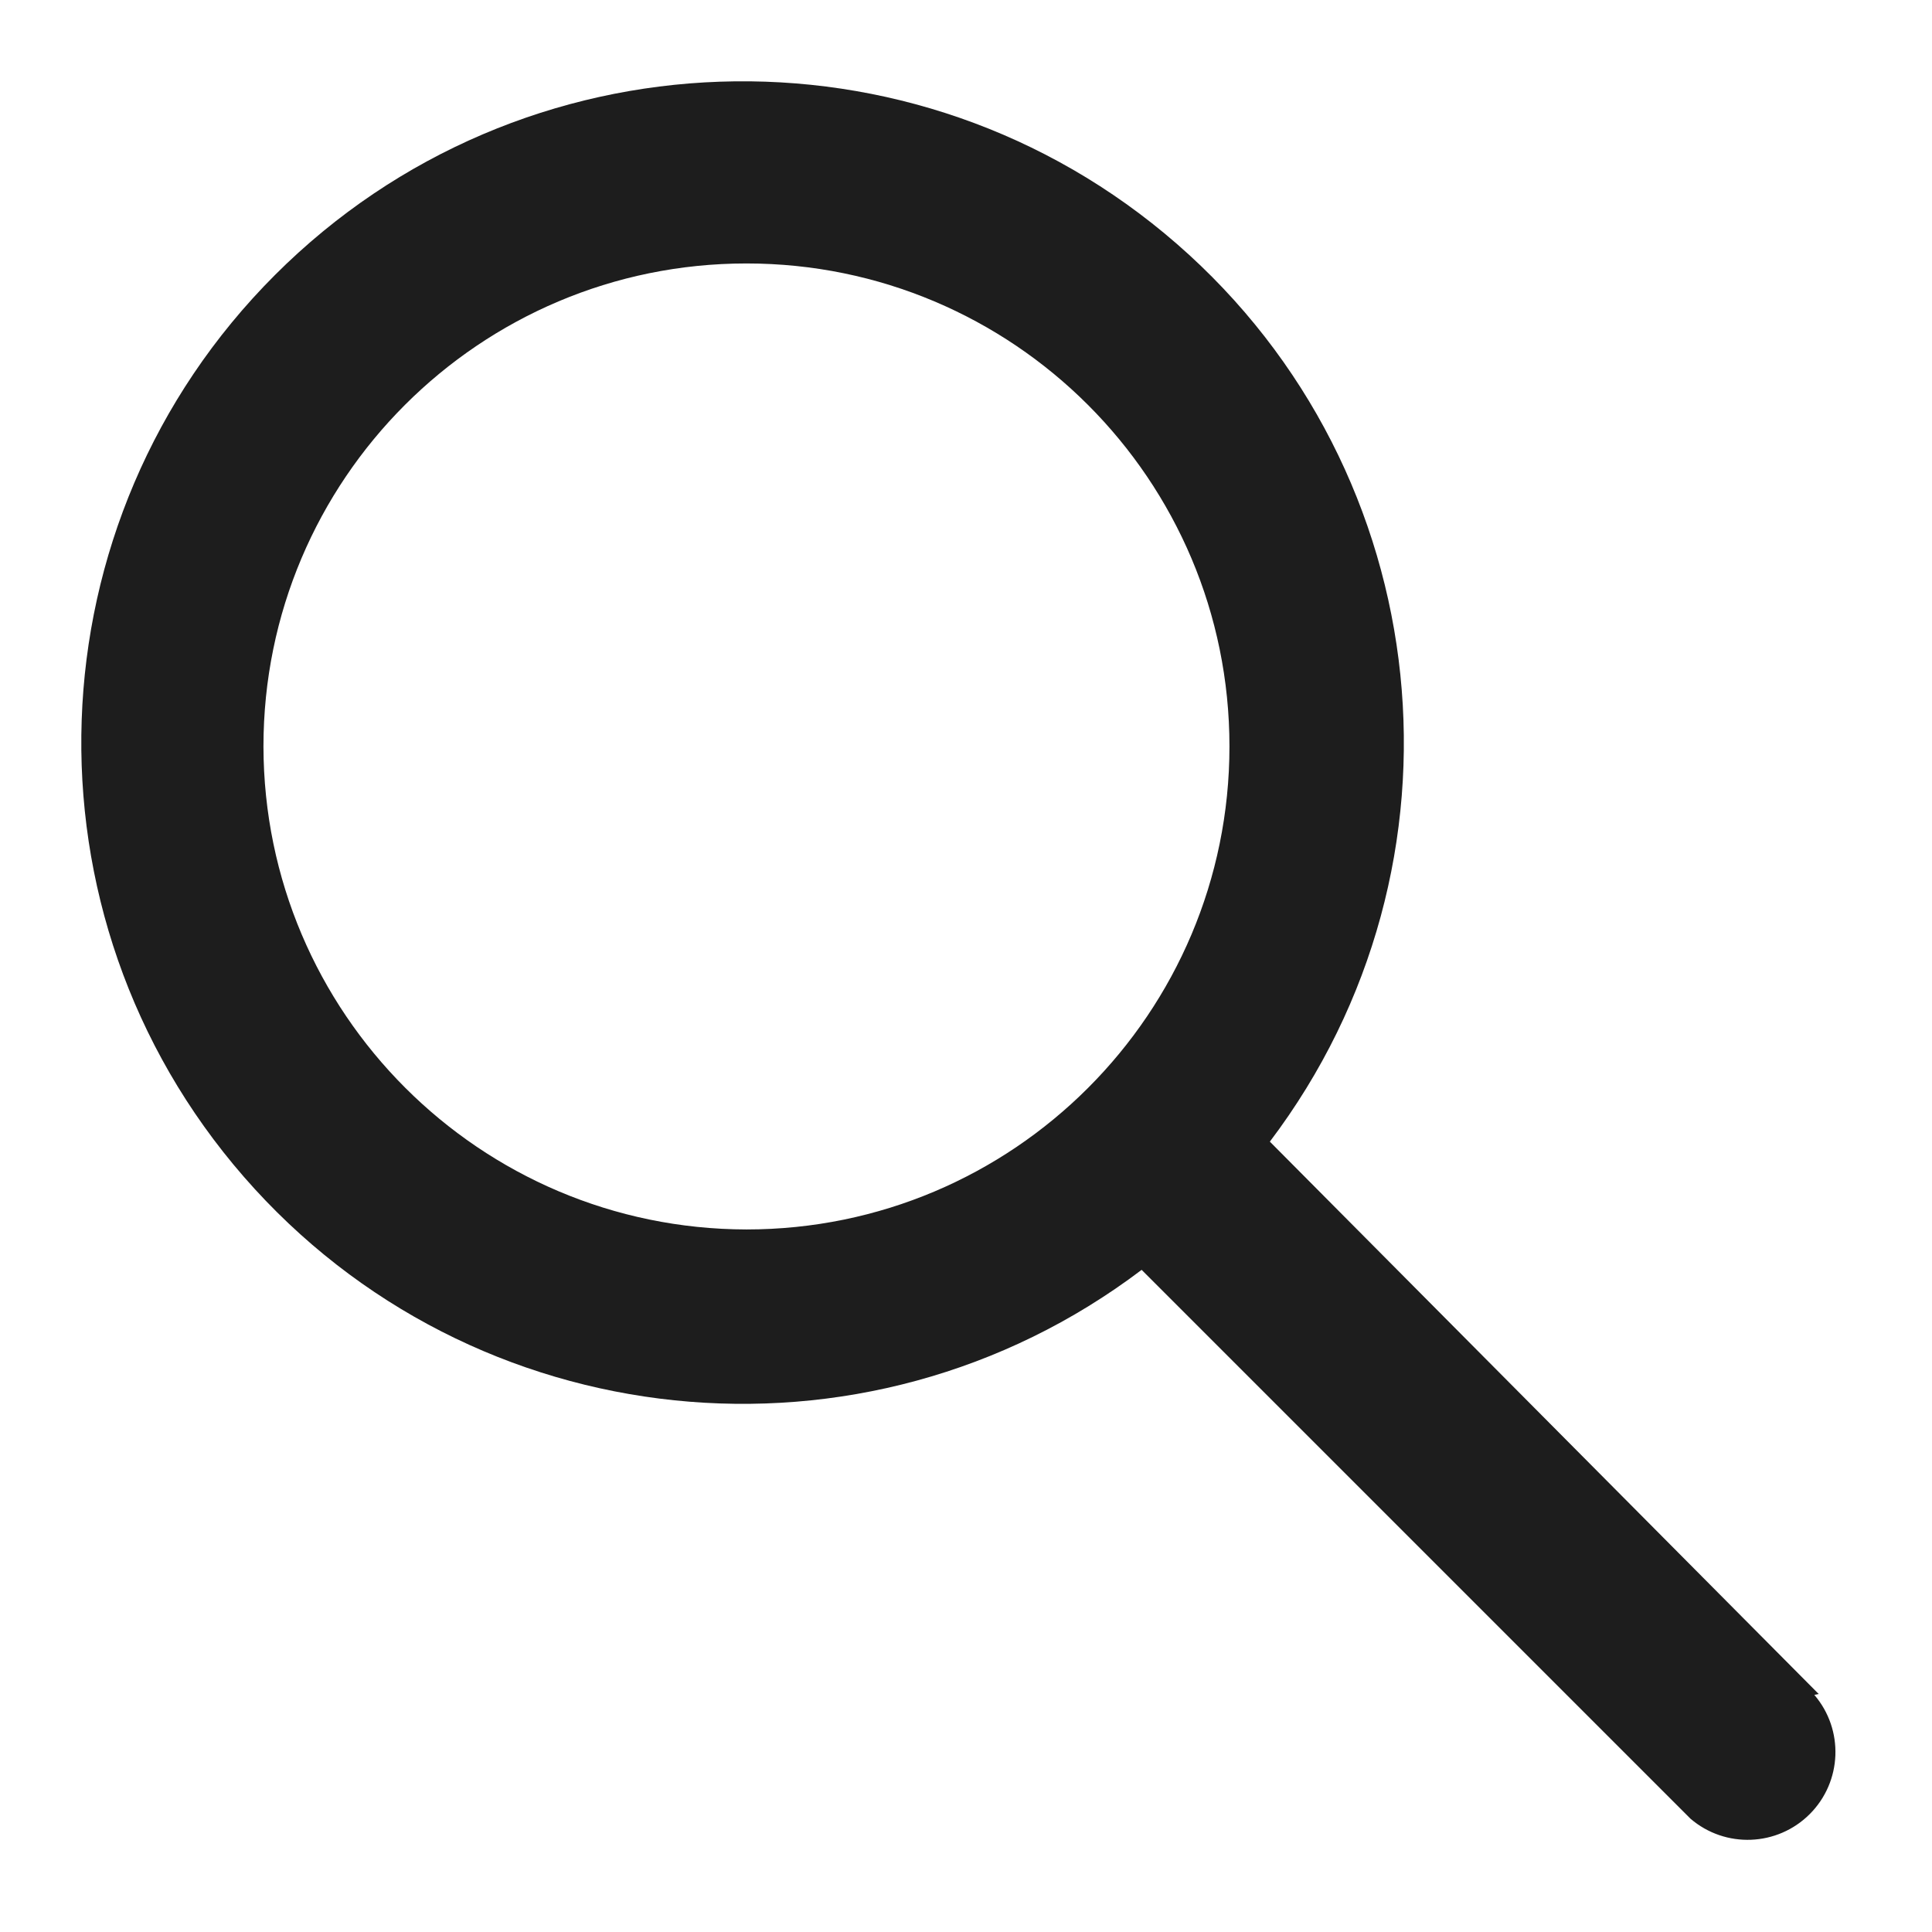
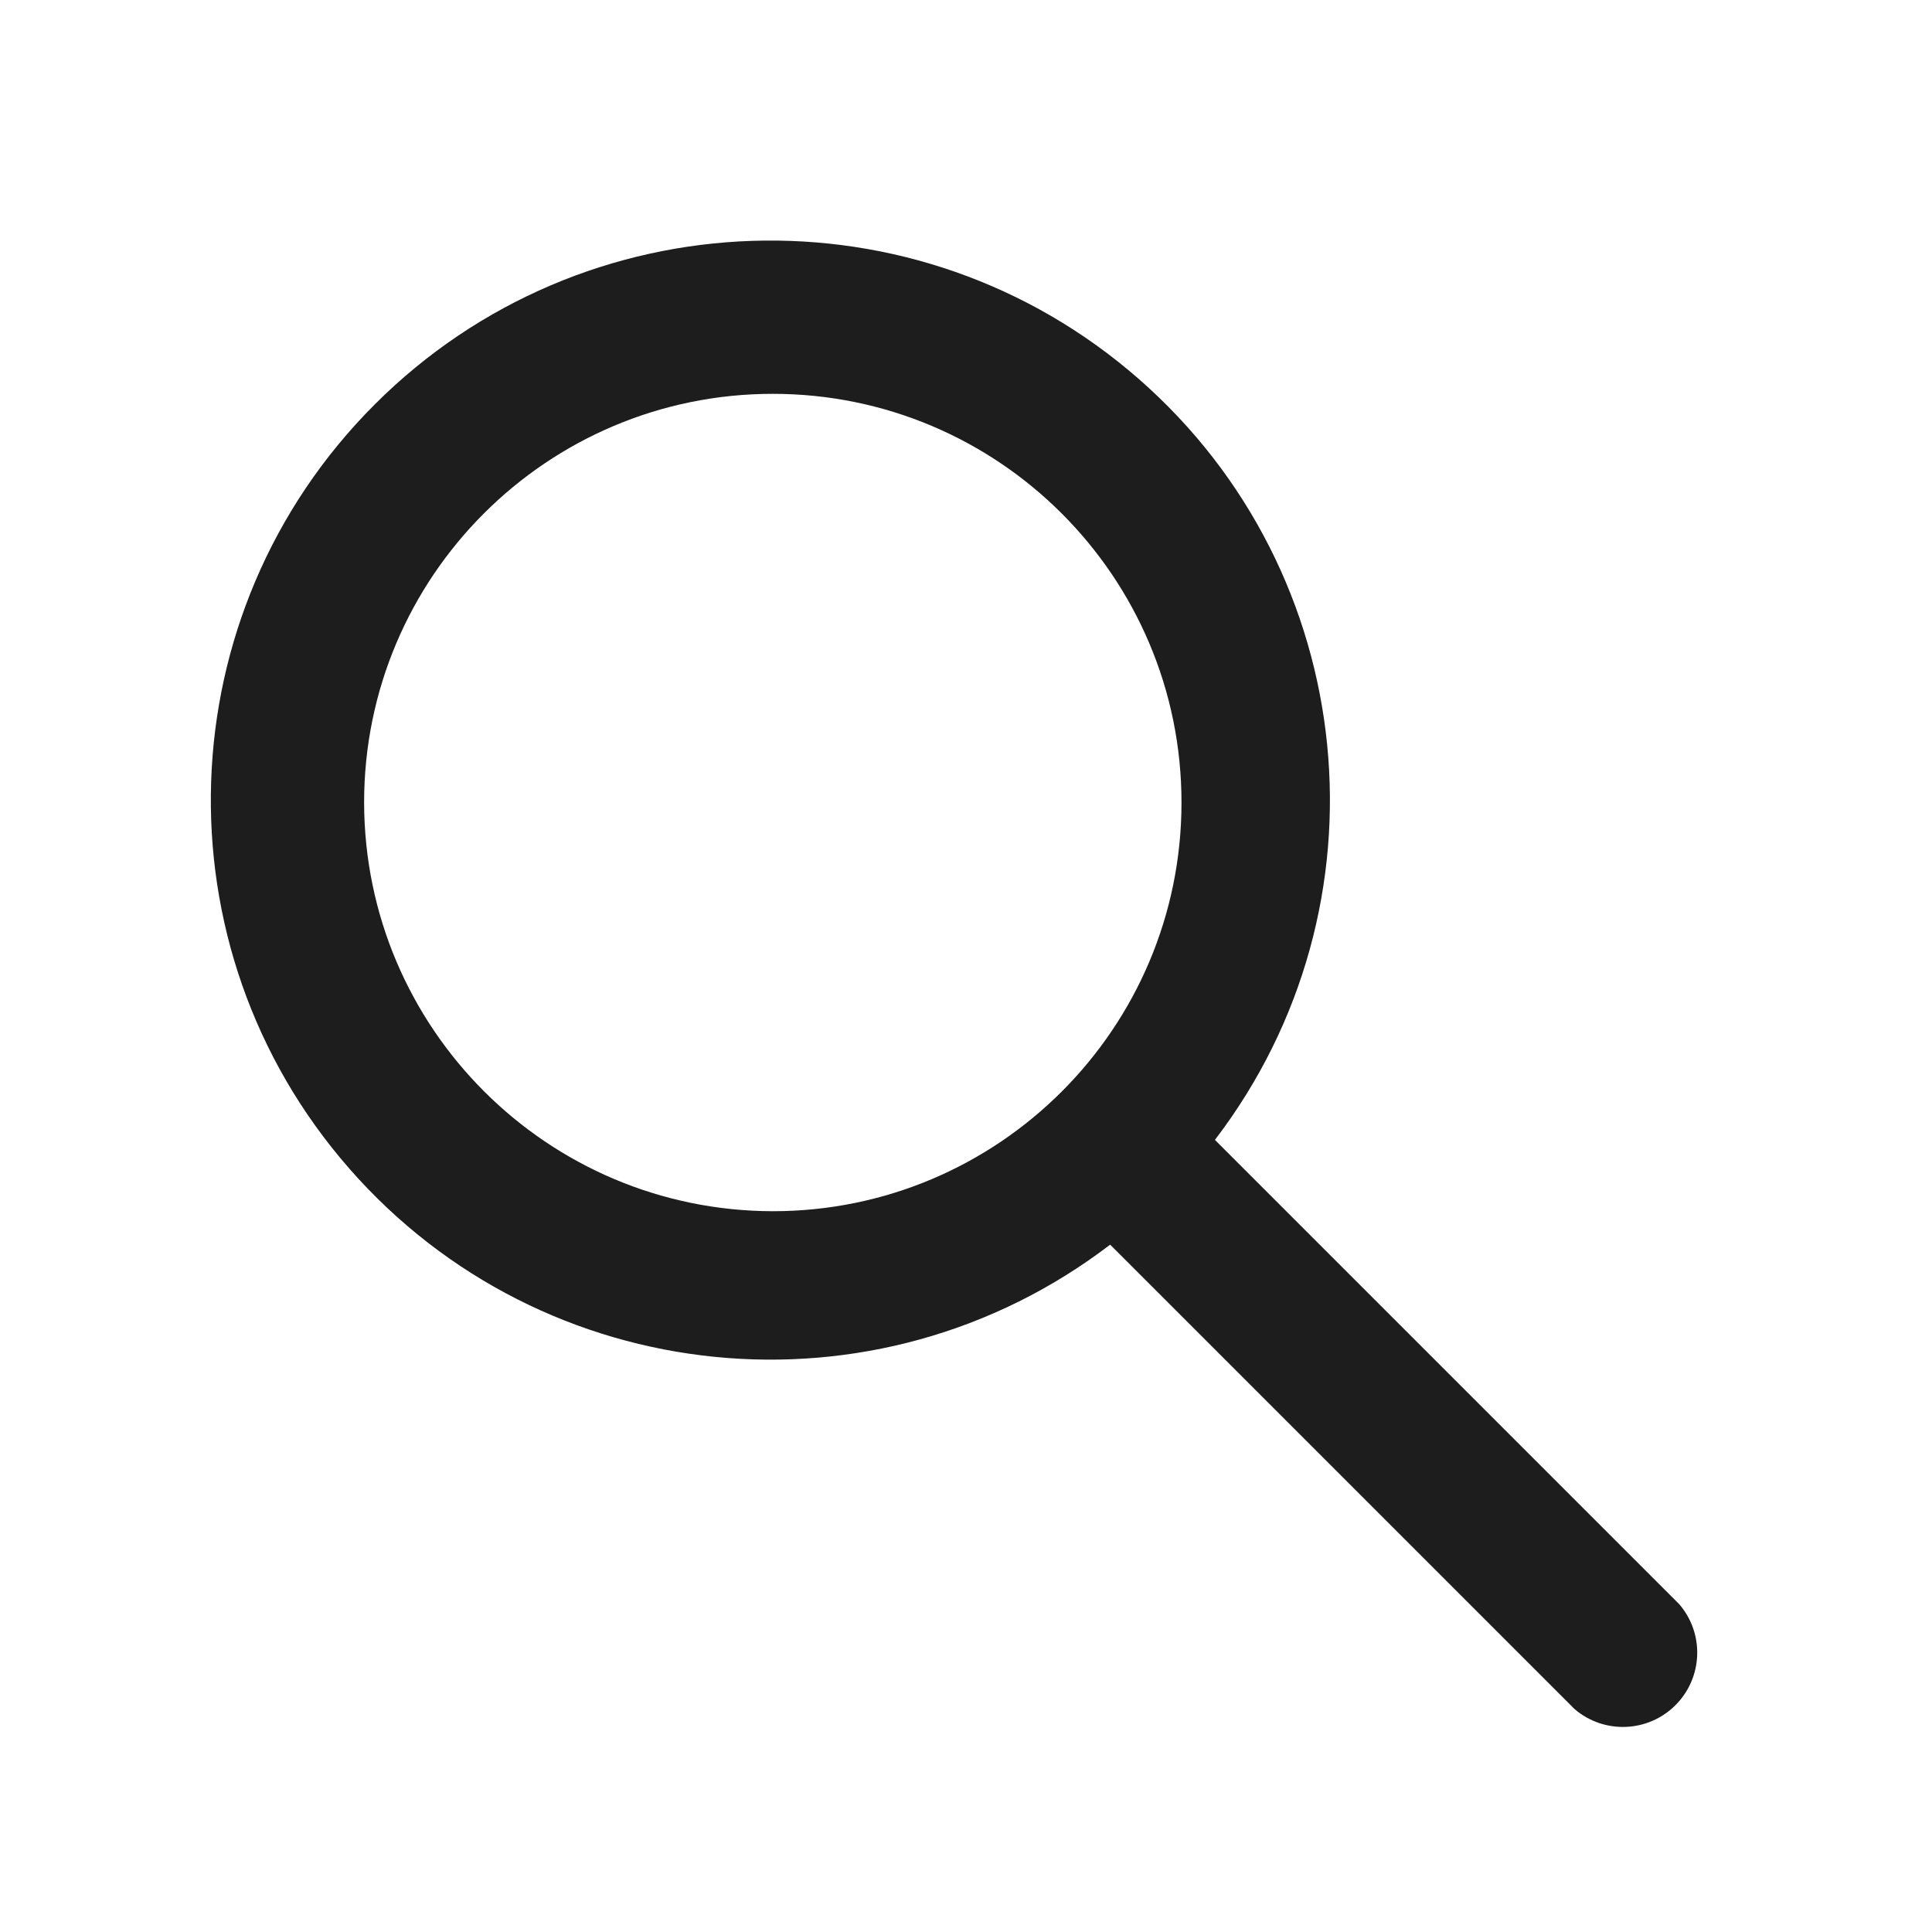
- <svg viewBox="0 0 22 22">
-   <path class="icon__shape" fill="#1d1d1d" d="M20.71 19.29L14.46 13A7.53 7.53 0 1 0 13 14.46l6.25 6.25a1 1 0 0 0 1.41-1.41zM3 8.5A5.5 5.5 0 1 1 8.5 14 5.51 5.51 0 0 1 3 8.5z" />
+ <svg viewBox="0 0 26 26">
+   <path fill="#1d1d1d" class="icon__shape" d="M22.6,21.59l-6.25-6.25a7.53,7.53,0,1,0-1.41,1.41L21.19,23a1,1,0,0,0,1.41-1.41ZM4.9,10.8a5.5,5.5,0,1,1,5.5,5.5A5.51,5.51,0,0,1,4.9,10.8Z" />
</svg>
